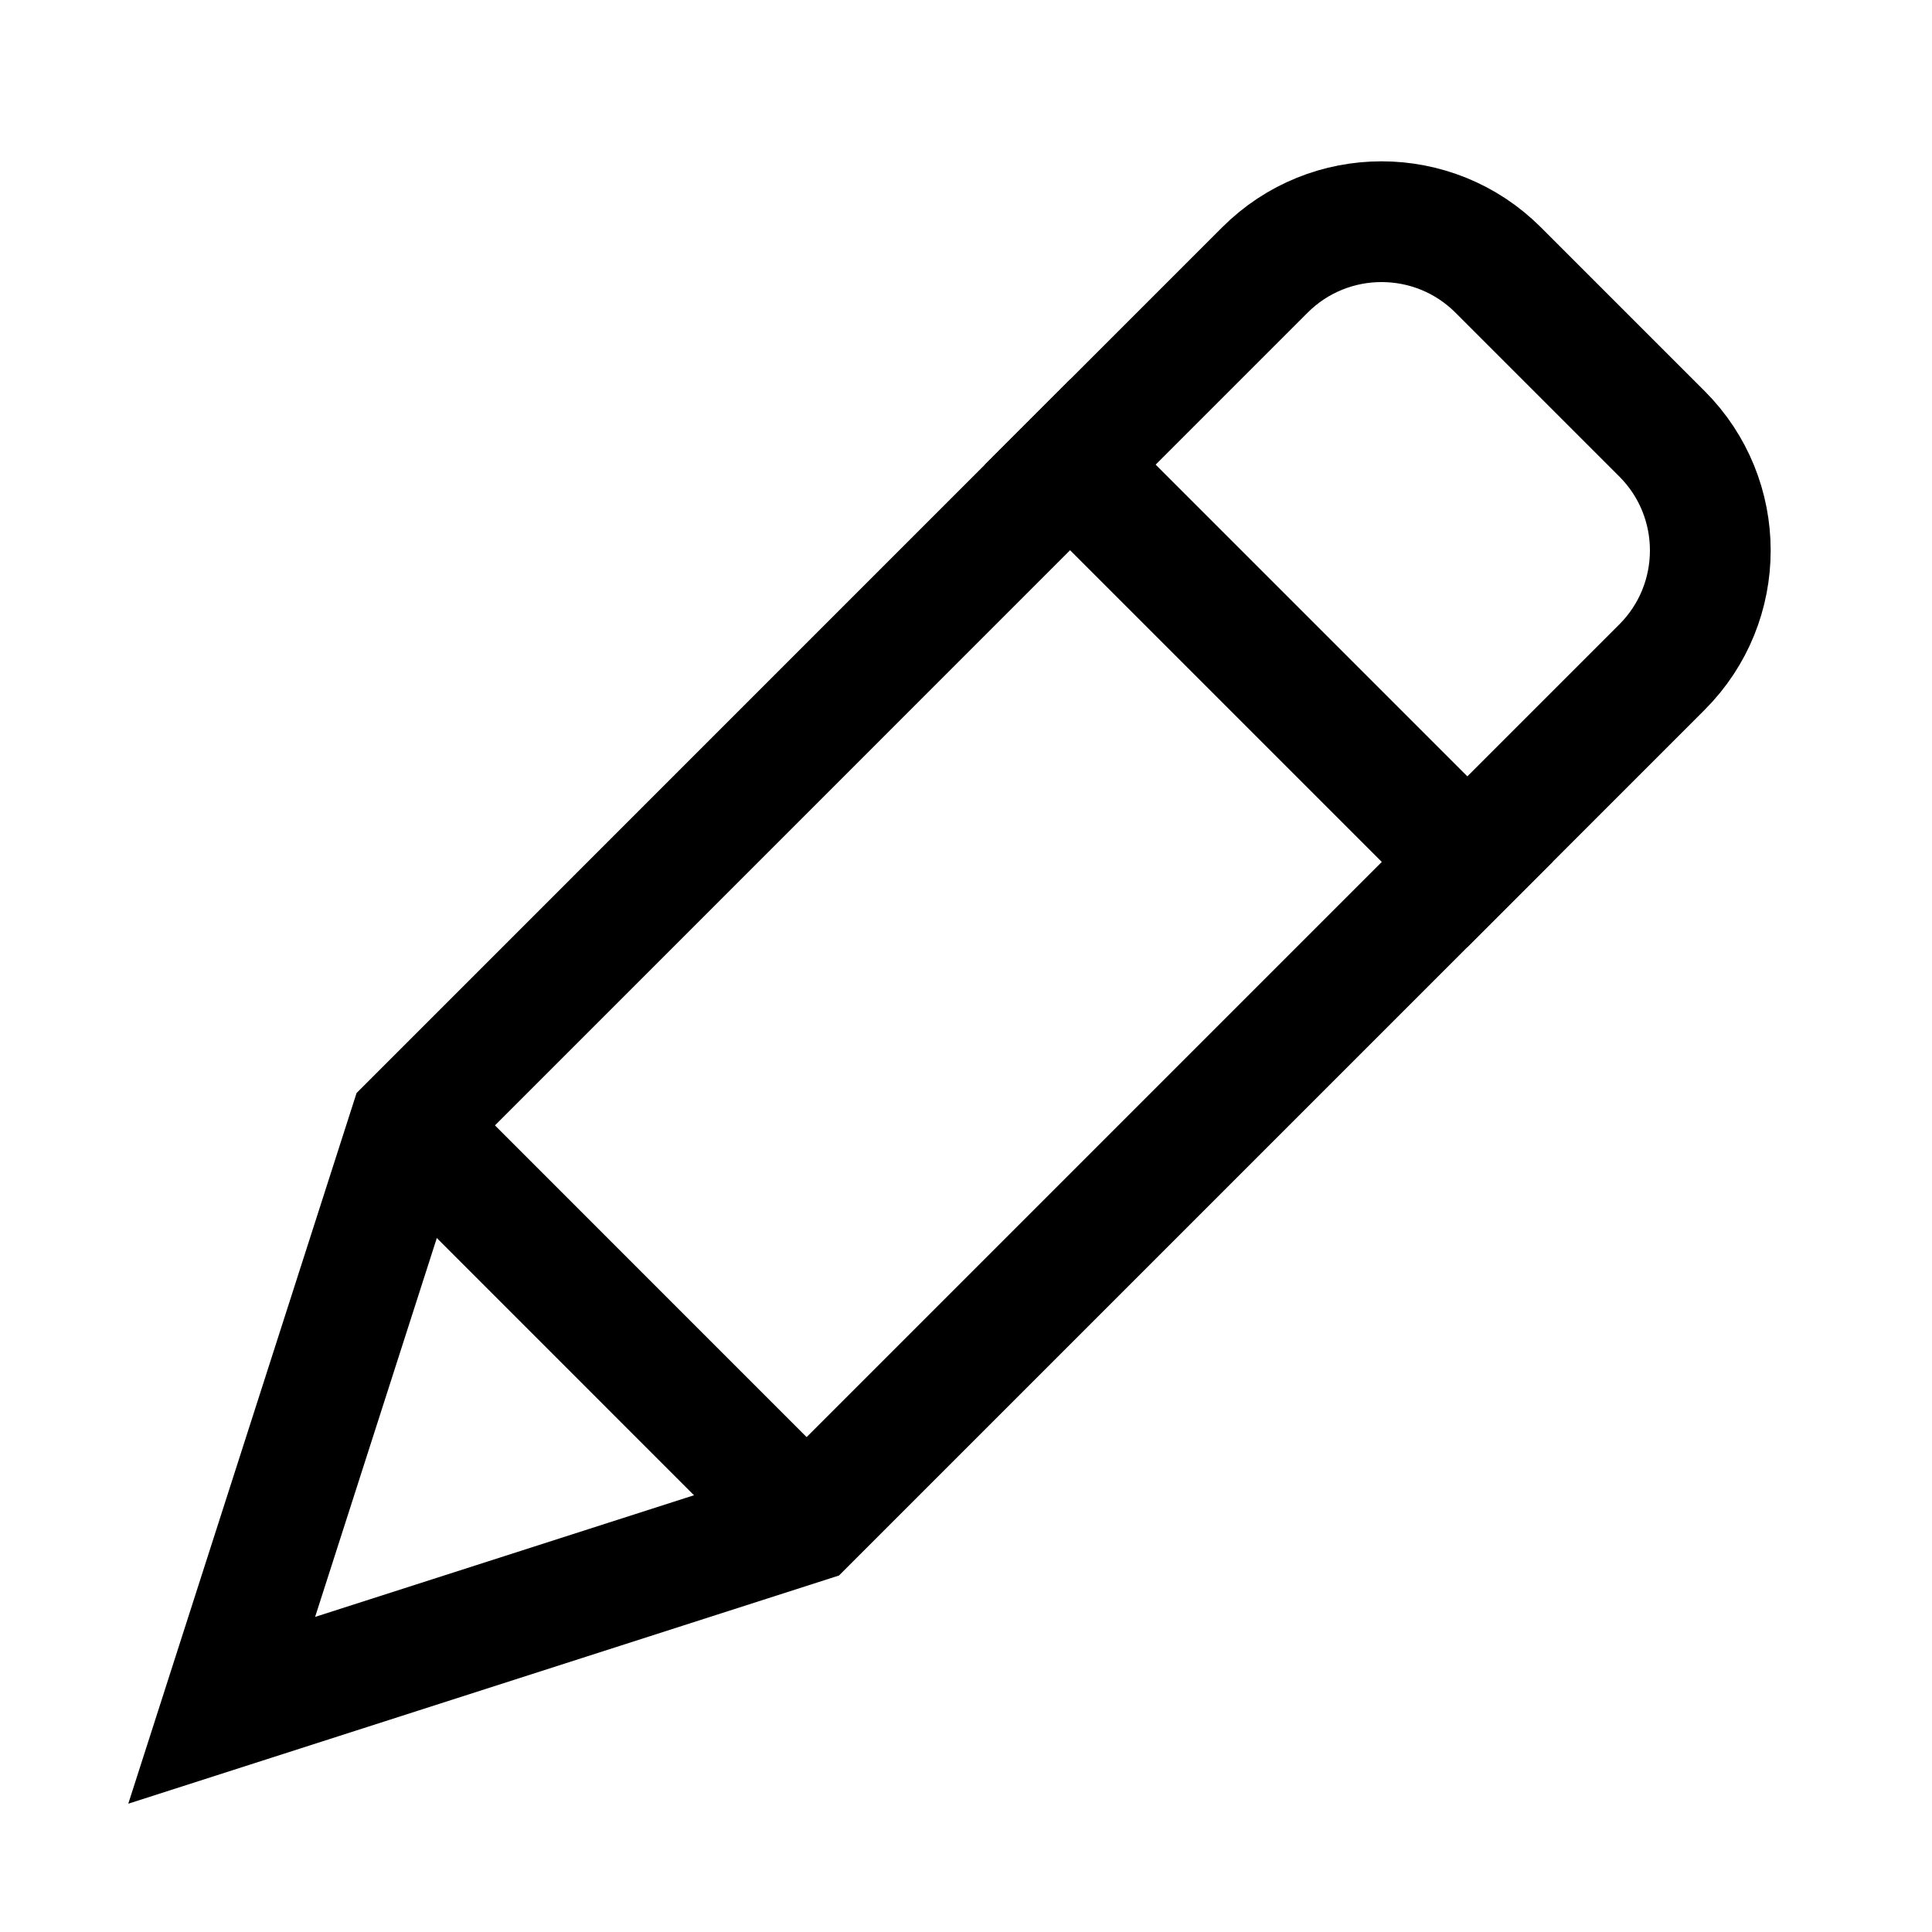
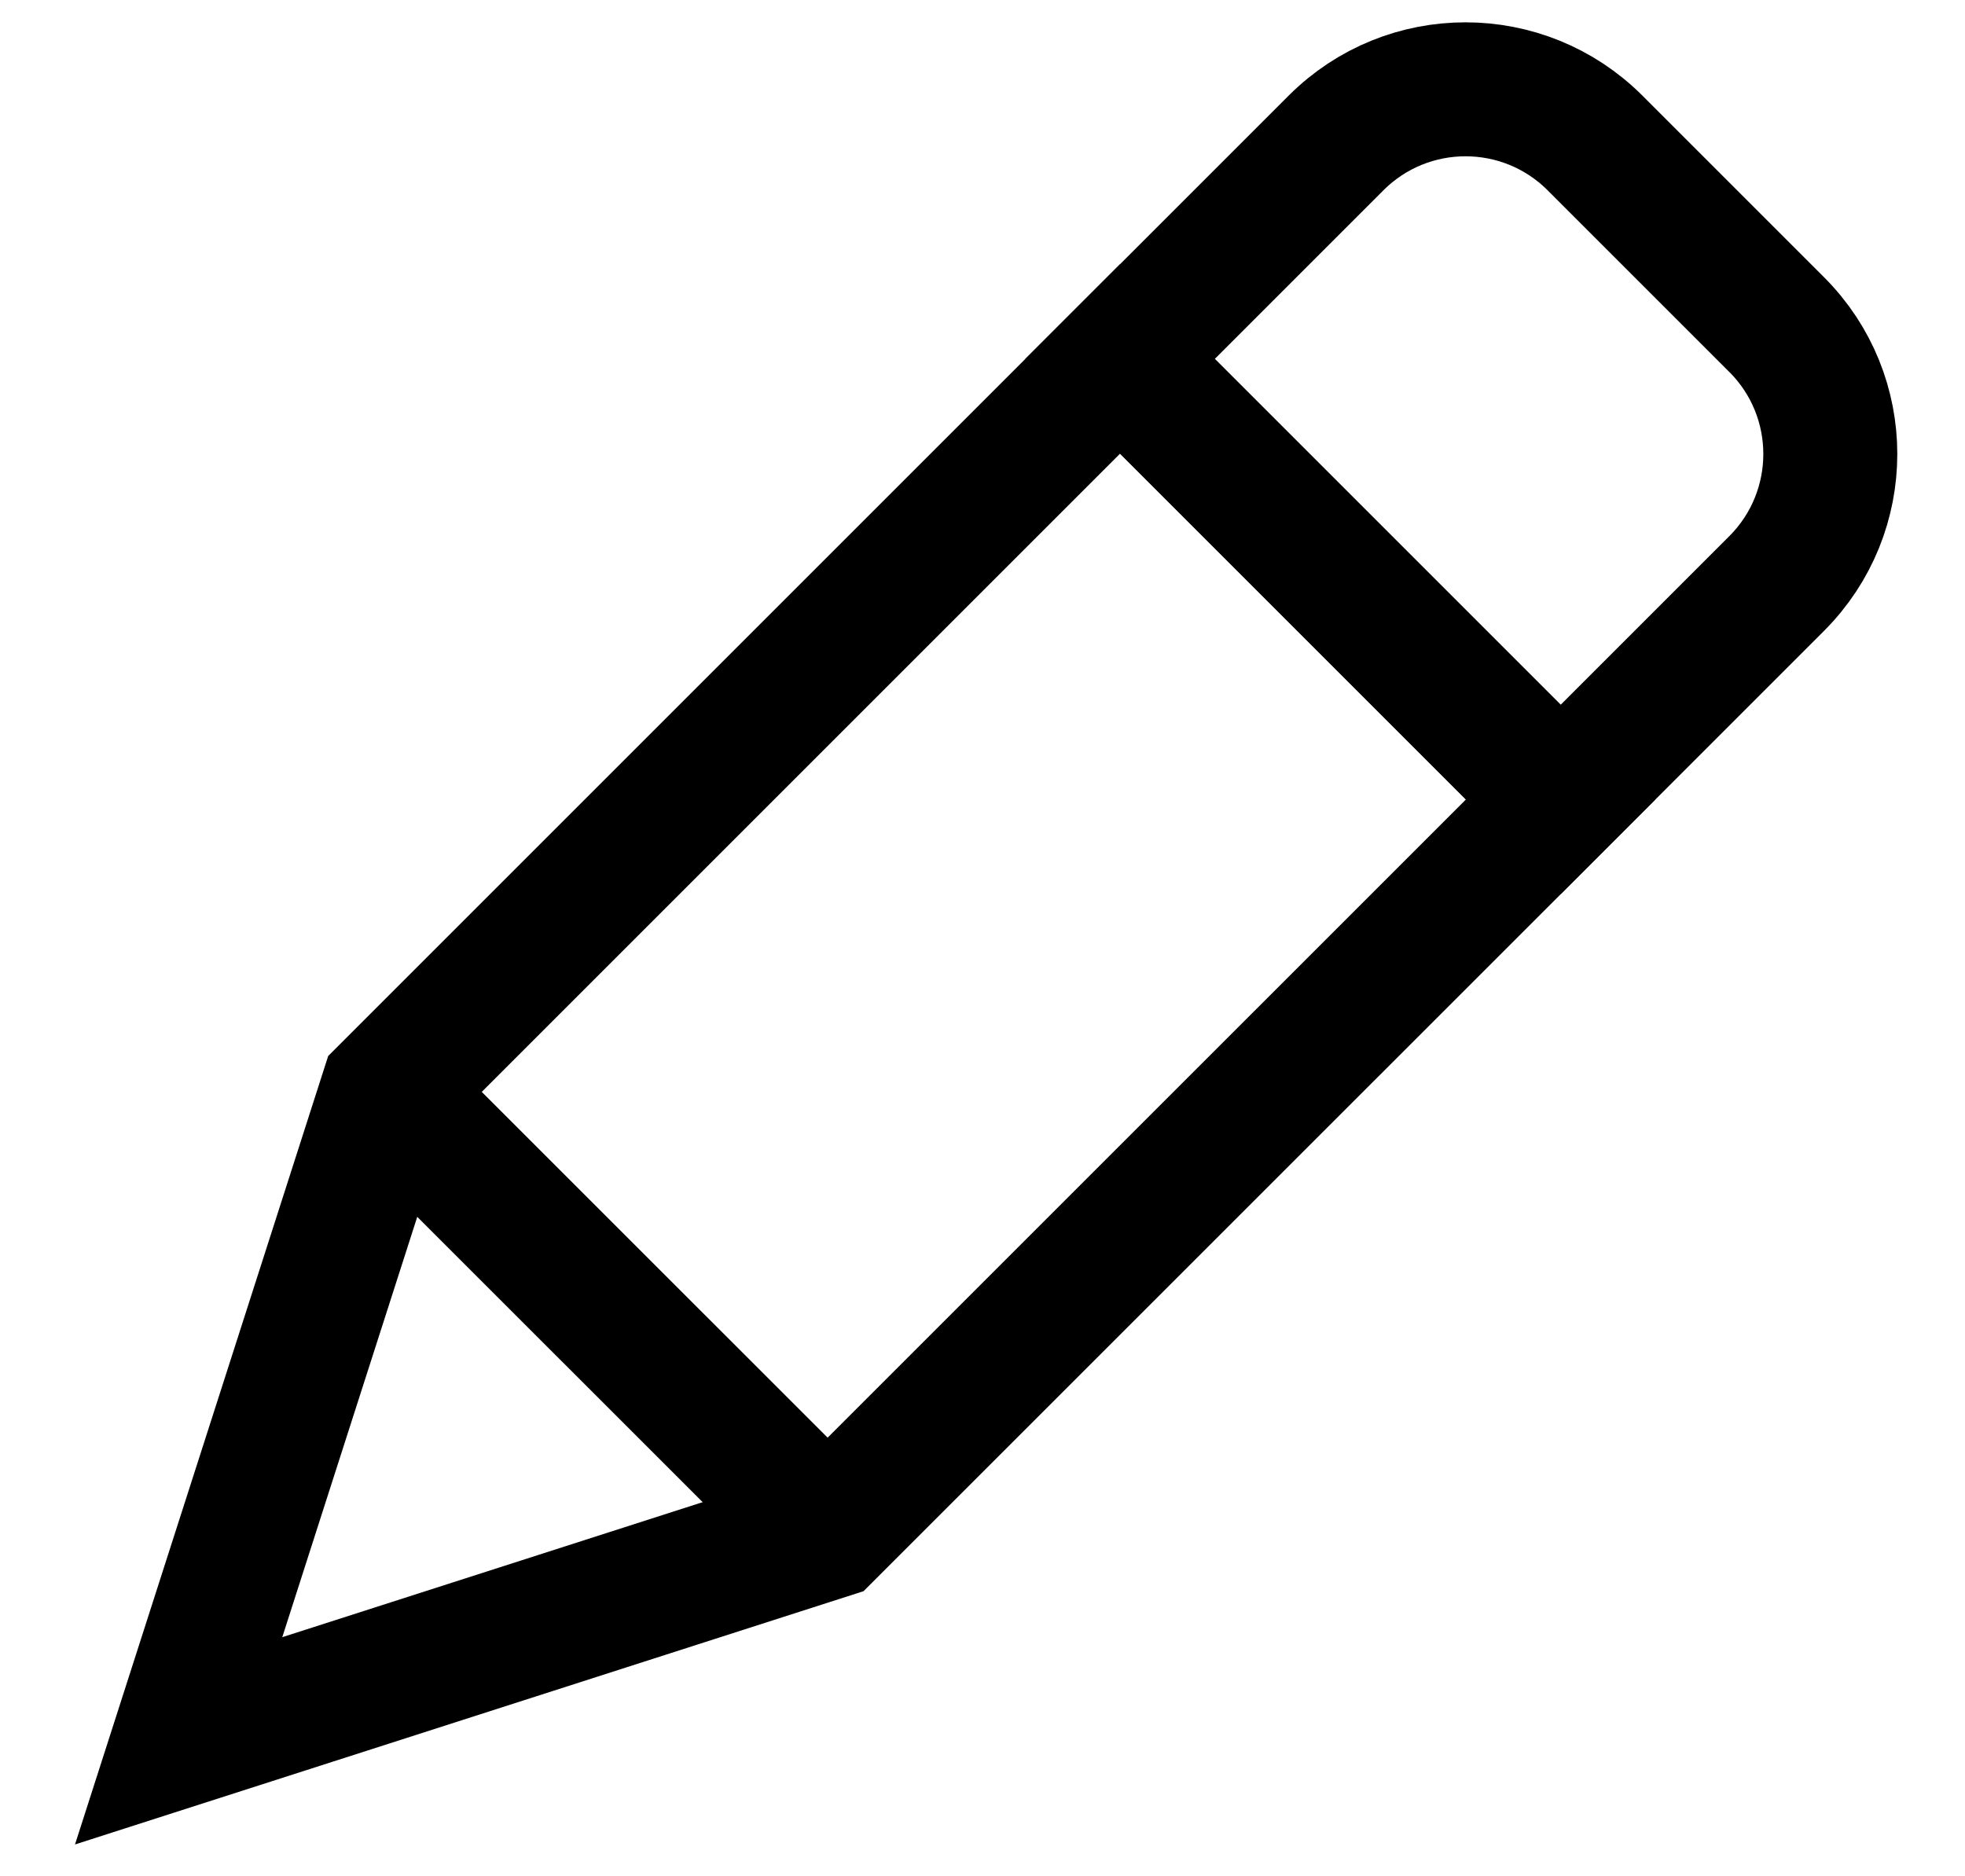
- <svg xmlns="http://www.w3.org/2000/svg" width="24" height="24" viewBox="0 0 24 24" fill="none">
-   <path d="M10.02 18.913L5.088 13.98" stroke="black" stroke-width="1.5" />
-   <path fill-rule="evenodd" clip-rule="evenodd" d="M18.227 10.706L13.294 5.773L15.713 3.354C16.513 2.554 17.811 2.554 18.611 3.354L20.646 5.389C21.446 6.189 21.446 7.487 20.646 8.287L18.227 10.706Z" stroke="black" stroke-width="1.5" />
-   <path fill-rule="evenodd" clip-rule="evenodd" d="M10.02 18.913L2.754 21.246L5.088 13.98L13.294 5.773L18.227 10.706L10.02 18.913Z" stroke="black" stroke-width="1.5" />
+ <svg xmlns="http://www.w3.org/2000/svg" width="22" height="21" viewBox="0 0 22 21" fill="none">
+   <path d="M9.266 17.158L4.333 12.226" stroke="black" stroke-width="1.5" />
+   <path fill-rule="evenodd" clip-rule="evenodd" d="M17.473 8.952L12.54 4.019L14.959 1.6C15.759 0.8 17.056 0.8 17.857 1.6L19.892 3.635C20.692 4.435 20.692 5.732 19.892 6.533L17.473 8.952Z" stroke="black" stroke-width="1.5" />
+   <path fill-rule="evenodd" clip-rule="evenodd" d="M9.266 17.158L2 19.492L4.333 12.226L12.54 4.019L17.473 8.952L9.266 17.158Z" stroke="black" stroke-width="1.5" />
</svg>
